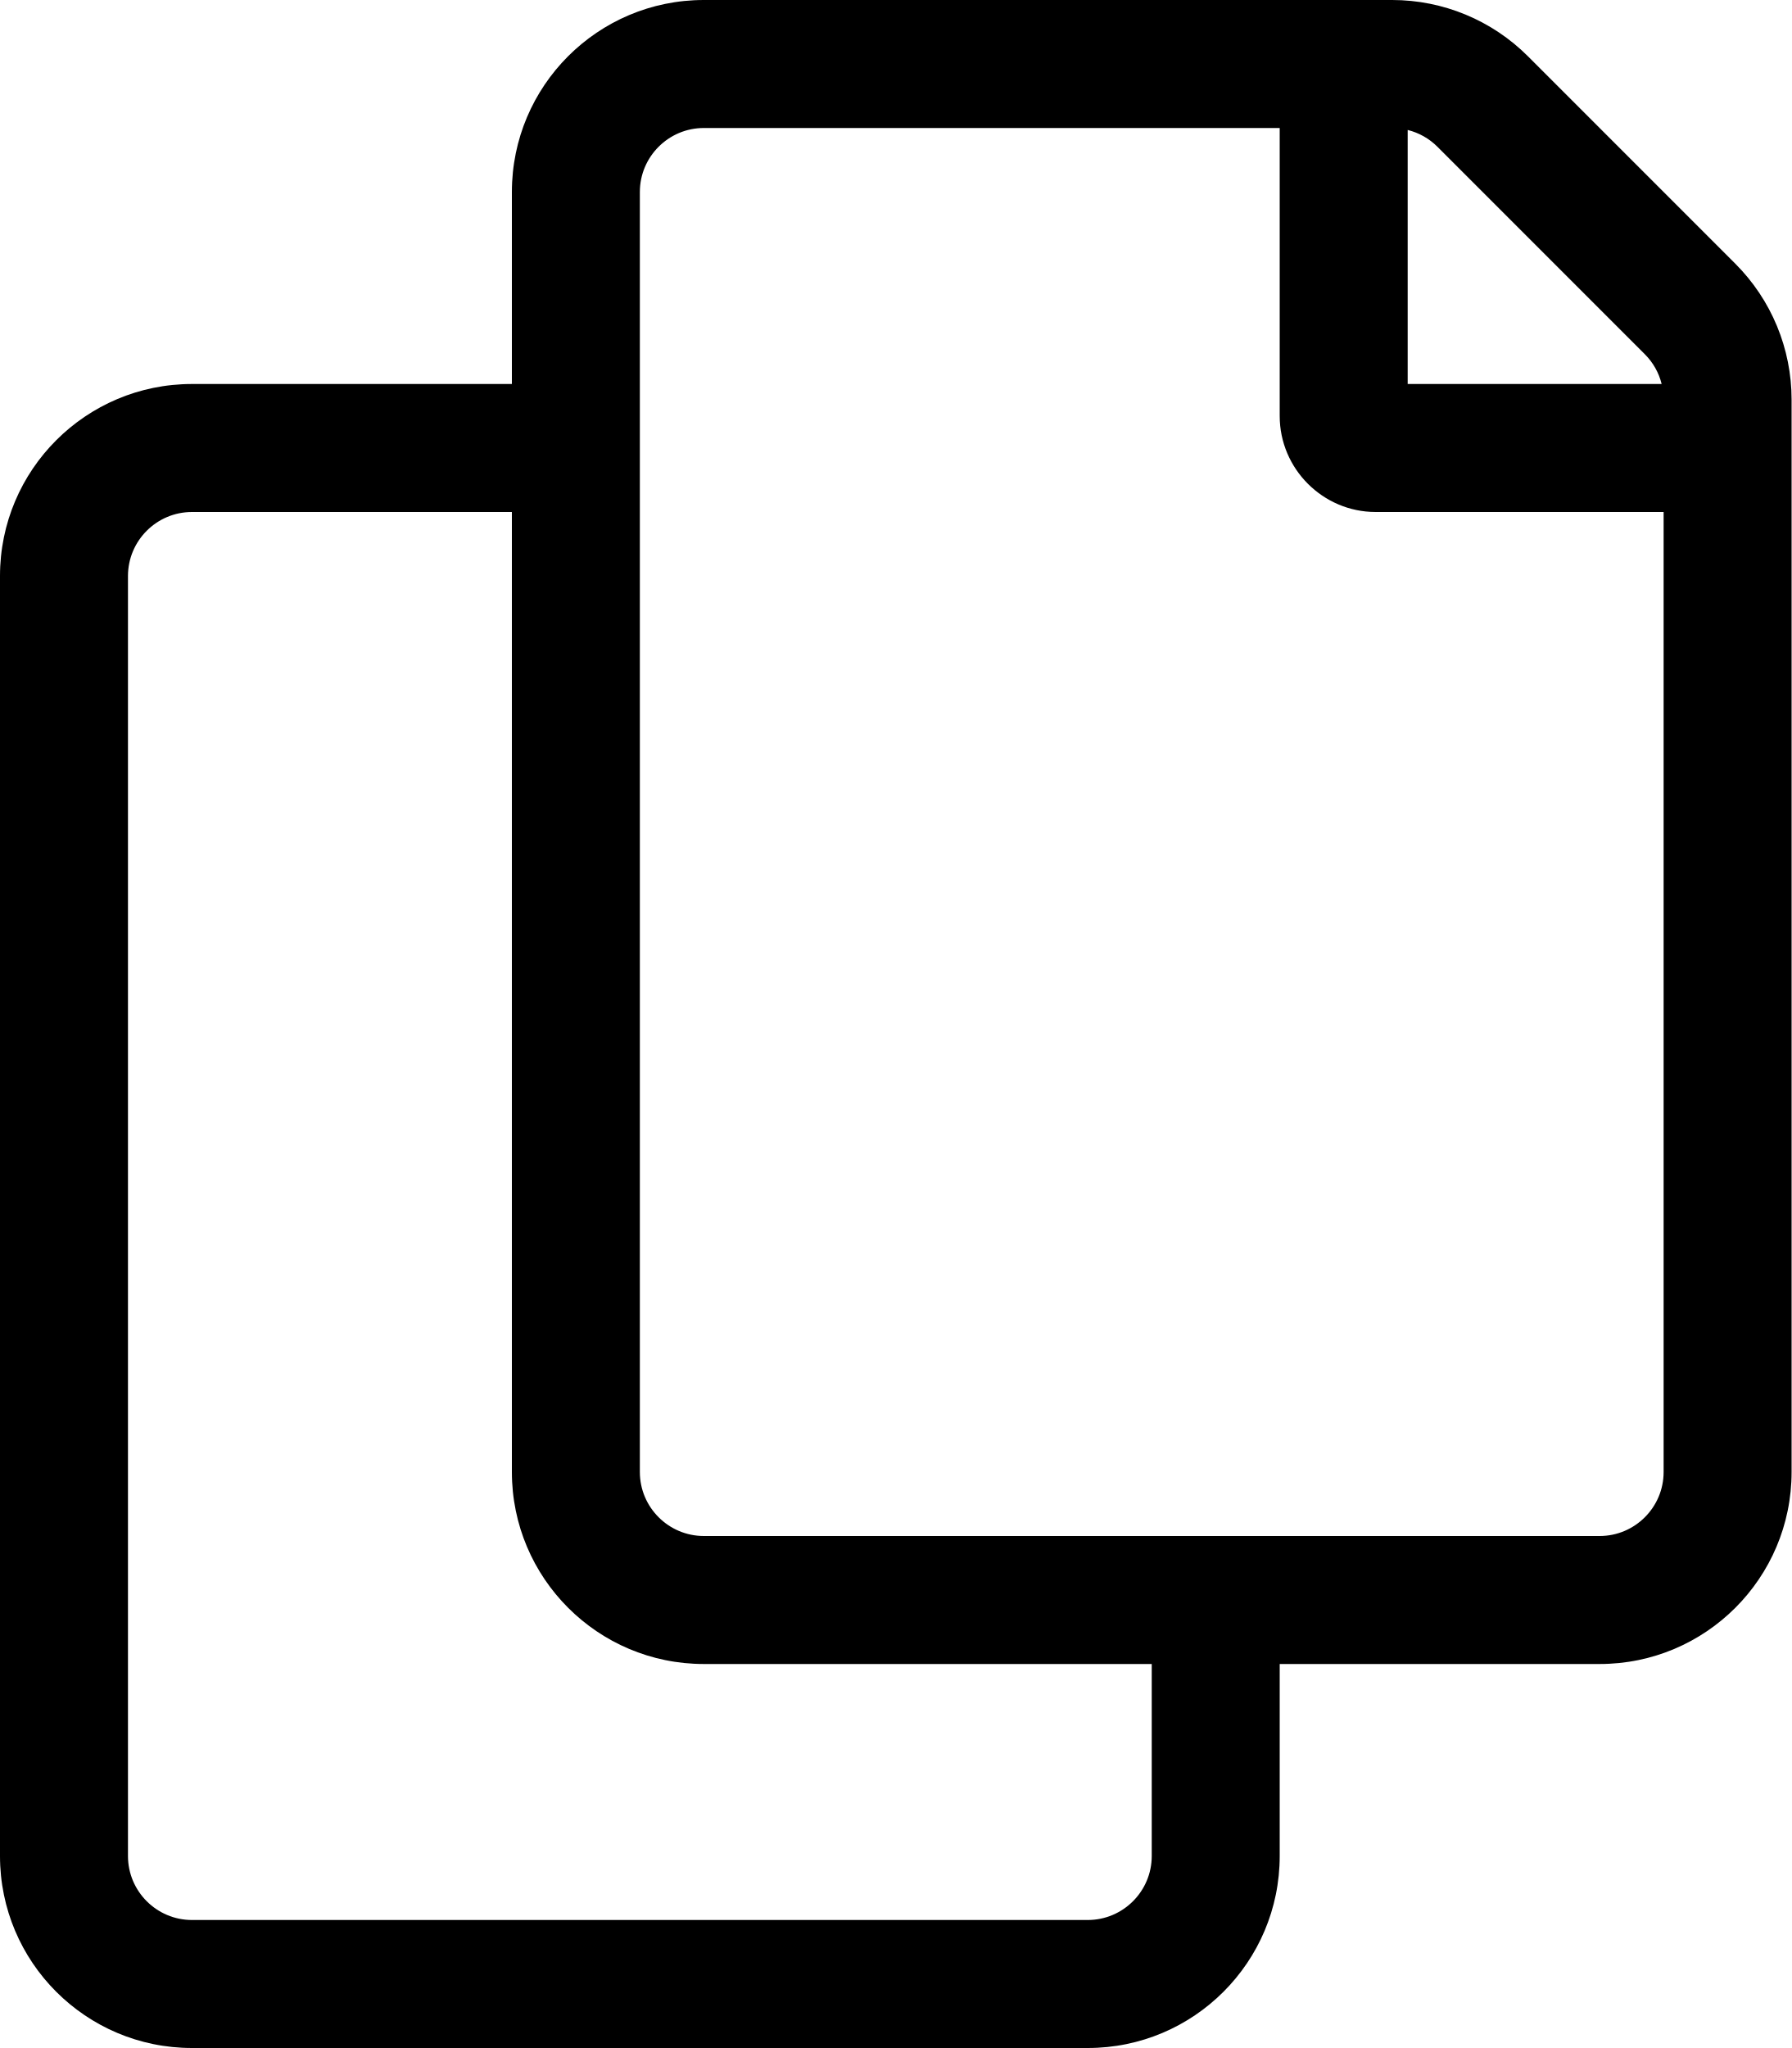
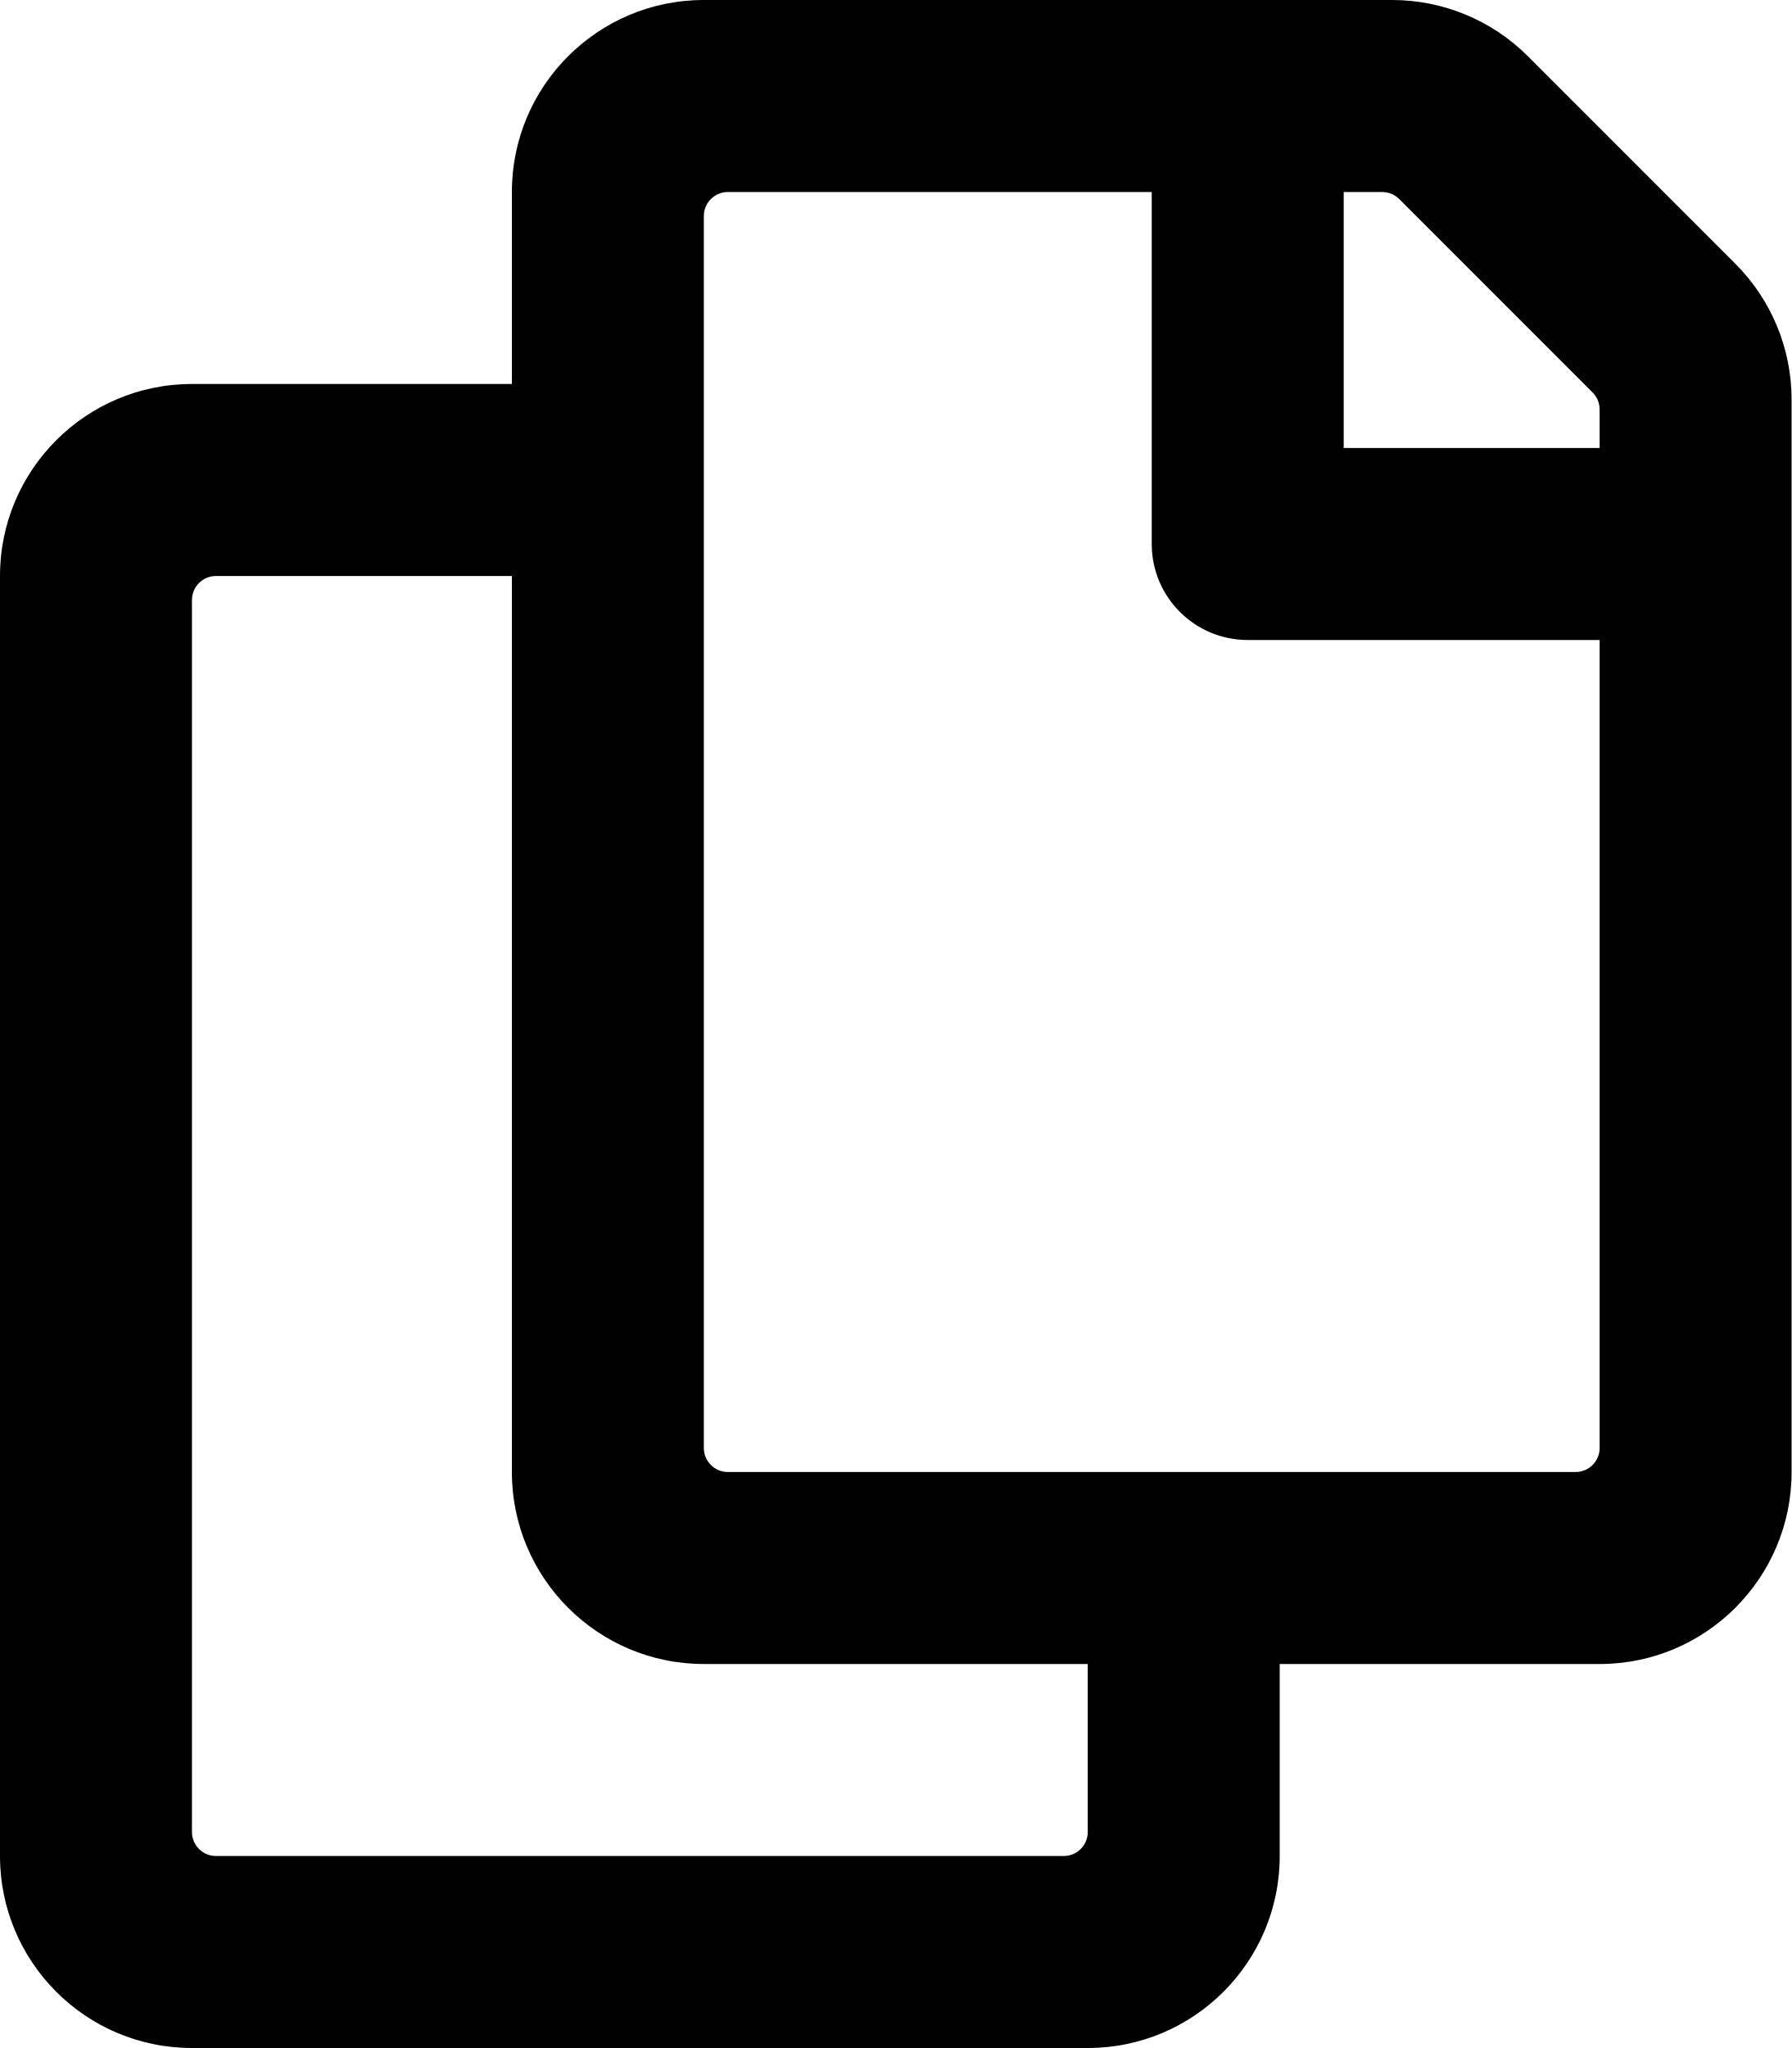
<svg xmlns="http://www.w3.org/2000/svg" viewBox="0 0 448 512">
-   <path d="M433.941 65.941l-51.882-51.882A48 48 0 0 0 348.118 0H176c-26.51 0-48 21.49-48 48v48H48c-26.51 0-48 21.49-48 48v320c0 26.51 21.49 48 48 48h224c26.51 0 48-21.49 48-48v-48h80c26.51 0 48-21.49 48-48V99.882a48 48 0 0 0-14.059-33.941zM352 32.491a15.88 15.88 0 0 1 7.431 4.195l51.882 51.883A15.885 15.885 0 0 1 415.508 96H352V32.491zM288 464c0 8.822-7.178 16-16 16H48c-8.822 0-16-7.178-16-16V144c0-8.822 7.178-16 16-16h80v240c0 26.51 21.49 48 48 48h112v48zm128-96c0 8.822-7.178 16-16 16H176c-8.822 0-16-7.178-16-16V48c0-8.822 7.178-16 16-16h144v72c0 13.2 10.8 24 24 24h72v240z" />
+   <path d="M433.941 65.941l-51.882-51.882A48 48 0 0 0 348.118 0H176c-26.51 0-48 21.49-48 48v48H48c-26.51 0-48 21.49-48 48v320c0 26.51 21.49 48 48 48h224c26.51 0 48-21.49 48-48v-48h80c26.51 0 48-21.49 48-48V99.882a48 48 0 0 0-14.059-33.941zM266 464H54a6 6 0 0 1-6-6V150a6 6 0 0 1 6-6h74v224c0 26.51 21.49 48 48 48h96v42a6 6 0 0 1-6 6zm128-96H182a6 6 0 0 1-6-6V54a6 6 0 0 1 6-6h106v88c0 13.255 10.745 24 24 24h88v202a6 6 0 0 1-6 6zm6-256h-64V48h9.632c1.591 0 3.117.632 4.243 1.757l48.368 48.368a6 6 0 0 1 1.757 4.243V112z" />
</svg>
